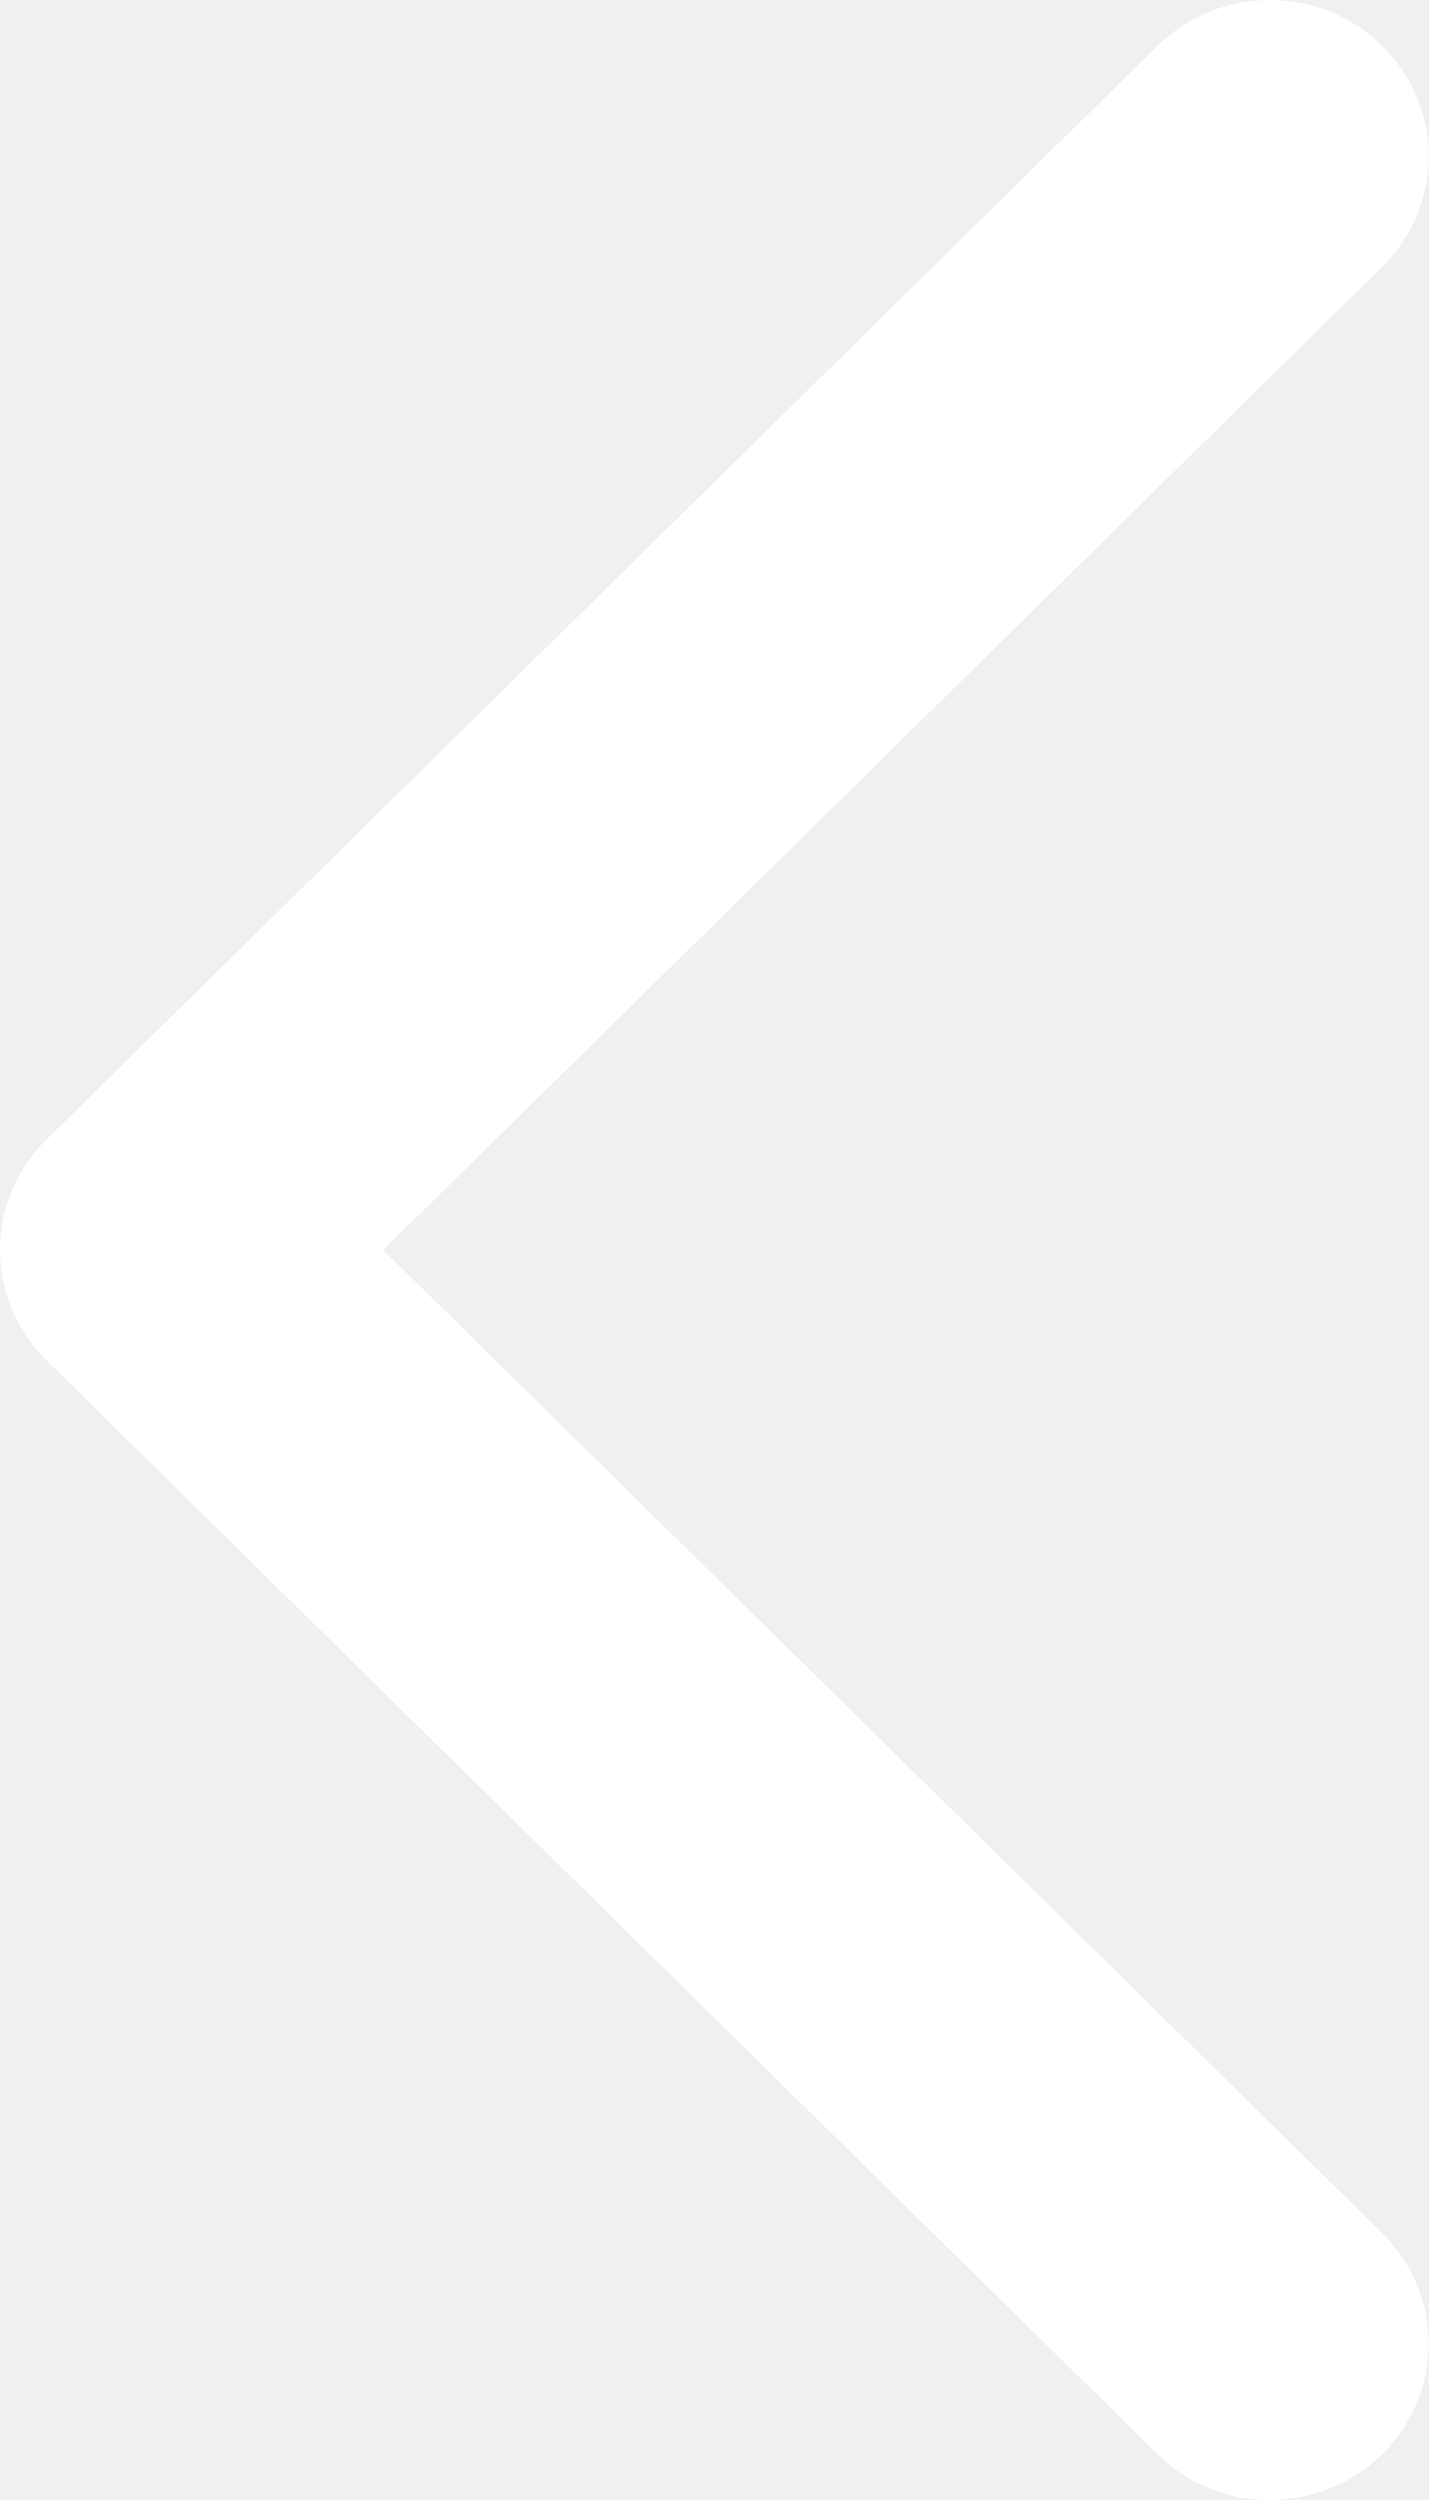
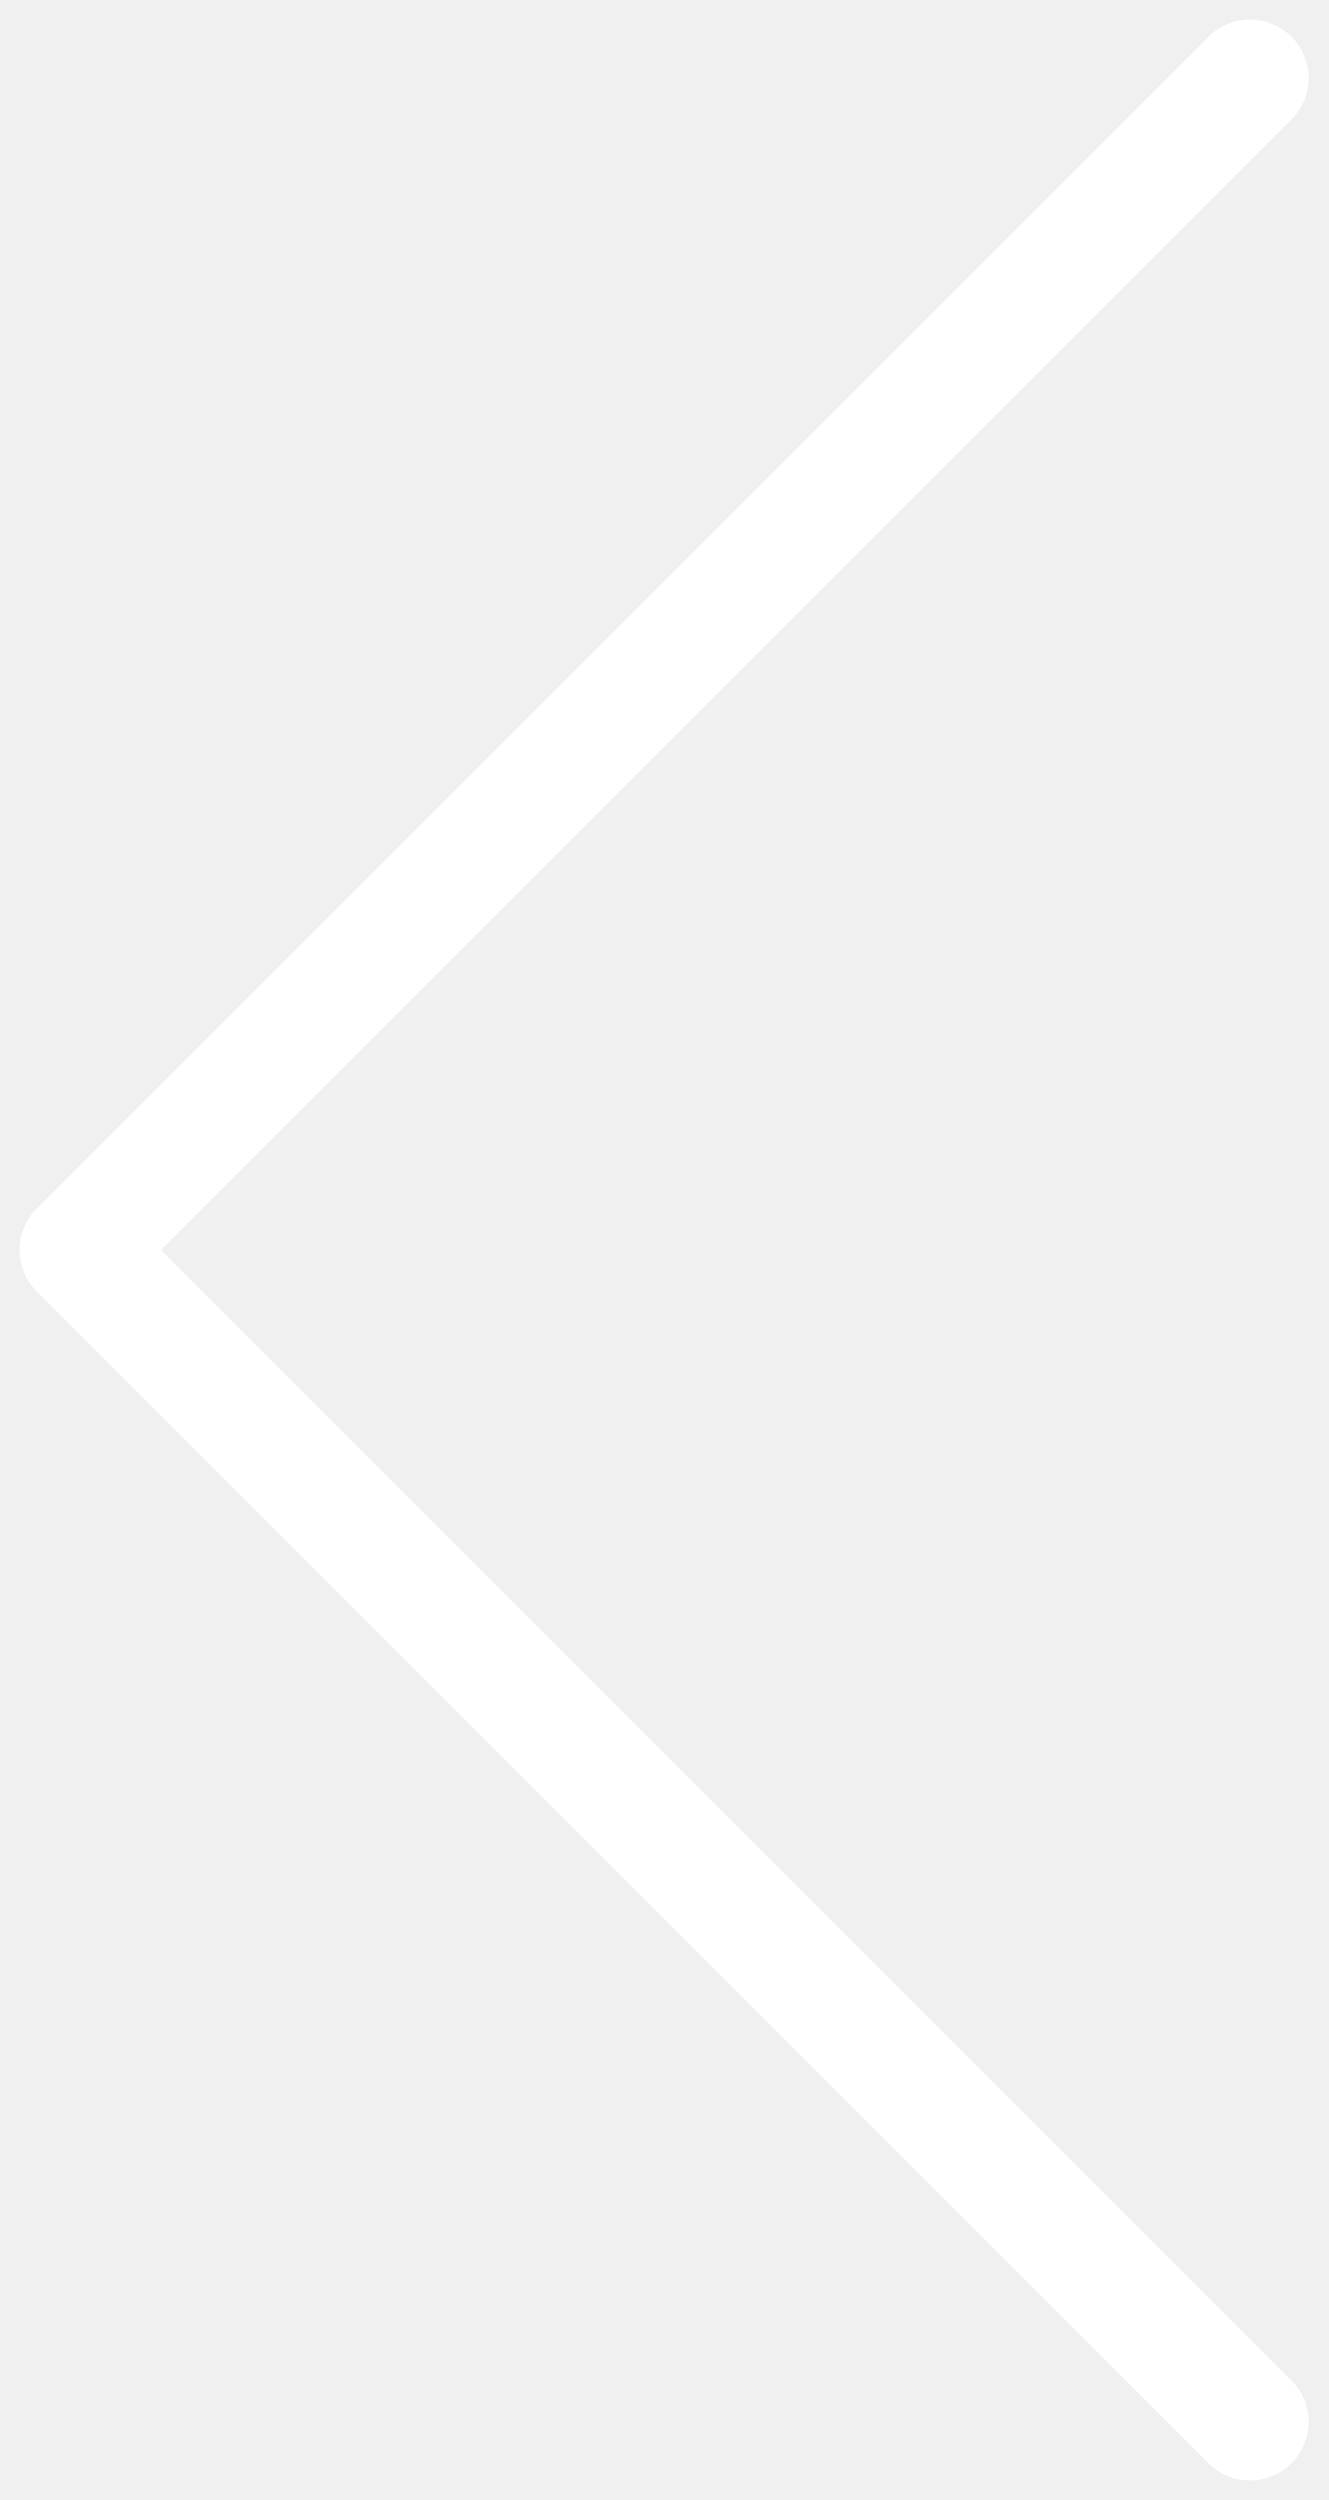
- <svg xmlns="http://www.w3.org/2000/svg" width="12" height="21" viewBox="0 0 12 21" fill="none">
-   <path fill-rule="evenodd" clip-rule="evenodd" d="M11.61 0.384C11.089 -0.128 10.245 -0.128 9.724 0.384L0.391 9.572C-0.13 10.085 -0.13 10.916 0.391 11.428L9.724 20.616C10.245 21.128 11.089 21.128 11.61 20.616C12.13 20.103 12.13 19.272 11.61 18.759L3.219 10.5L11.61 2.241C12.13 1.728 12.13 0.897 11.61 0.384Z" fill="white" />
+ <svg xmlns="http://www.w3.org/2000/svg" width="34" height="64" viewBox="0 0 34 64" fill="none">
+   <path d="M32 2L2 32L32 62" stroke="white" stroke-width="3" stroke-linecap="round" stroke-linejoin="round" />
</svg>
